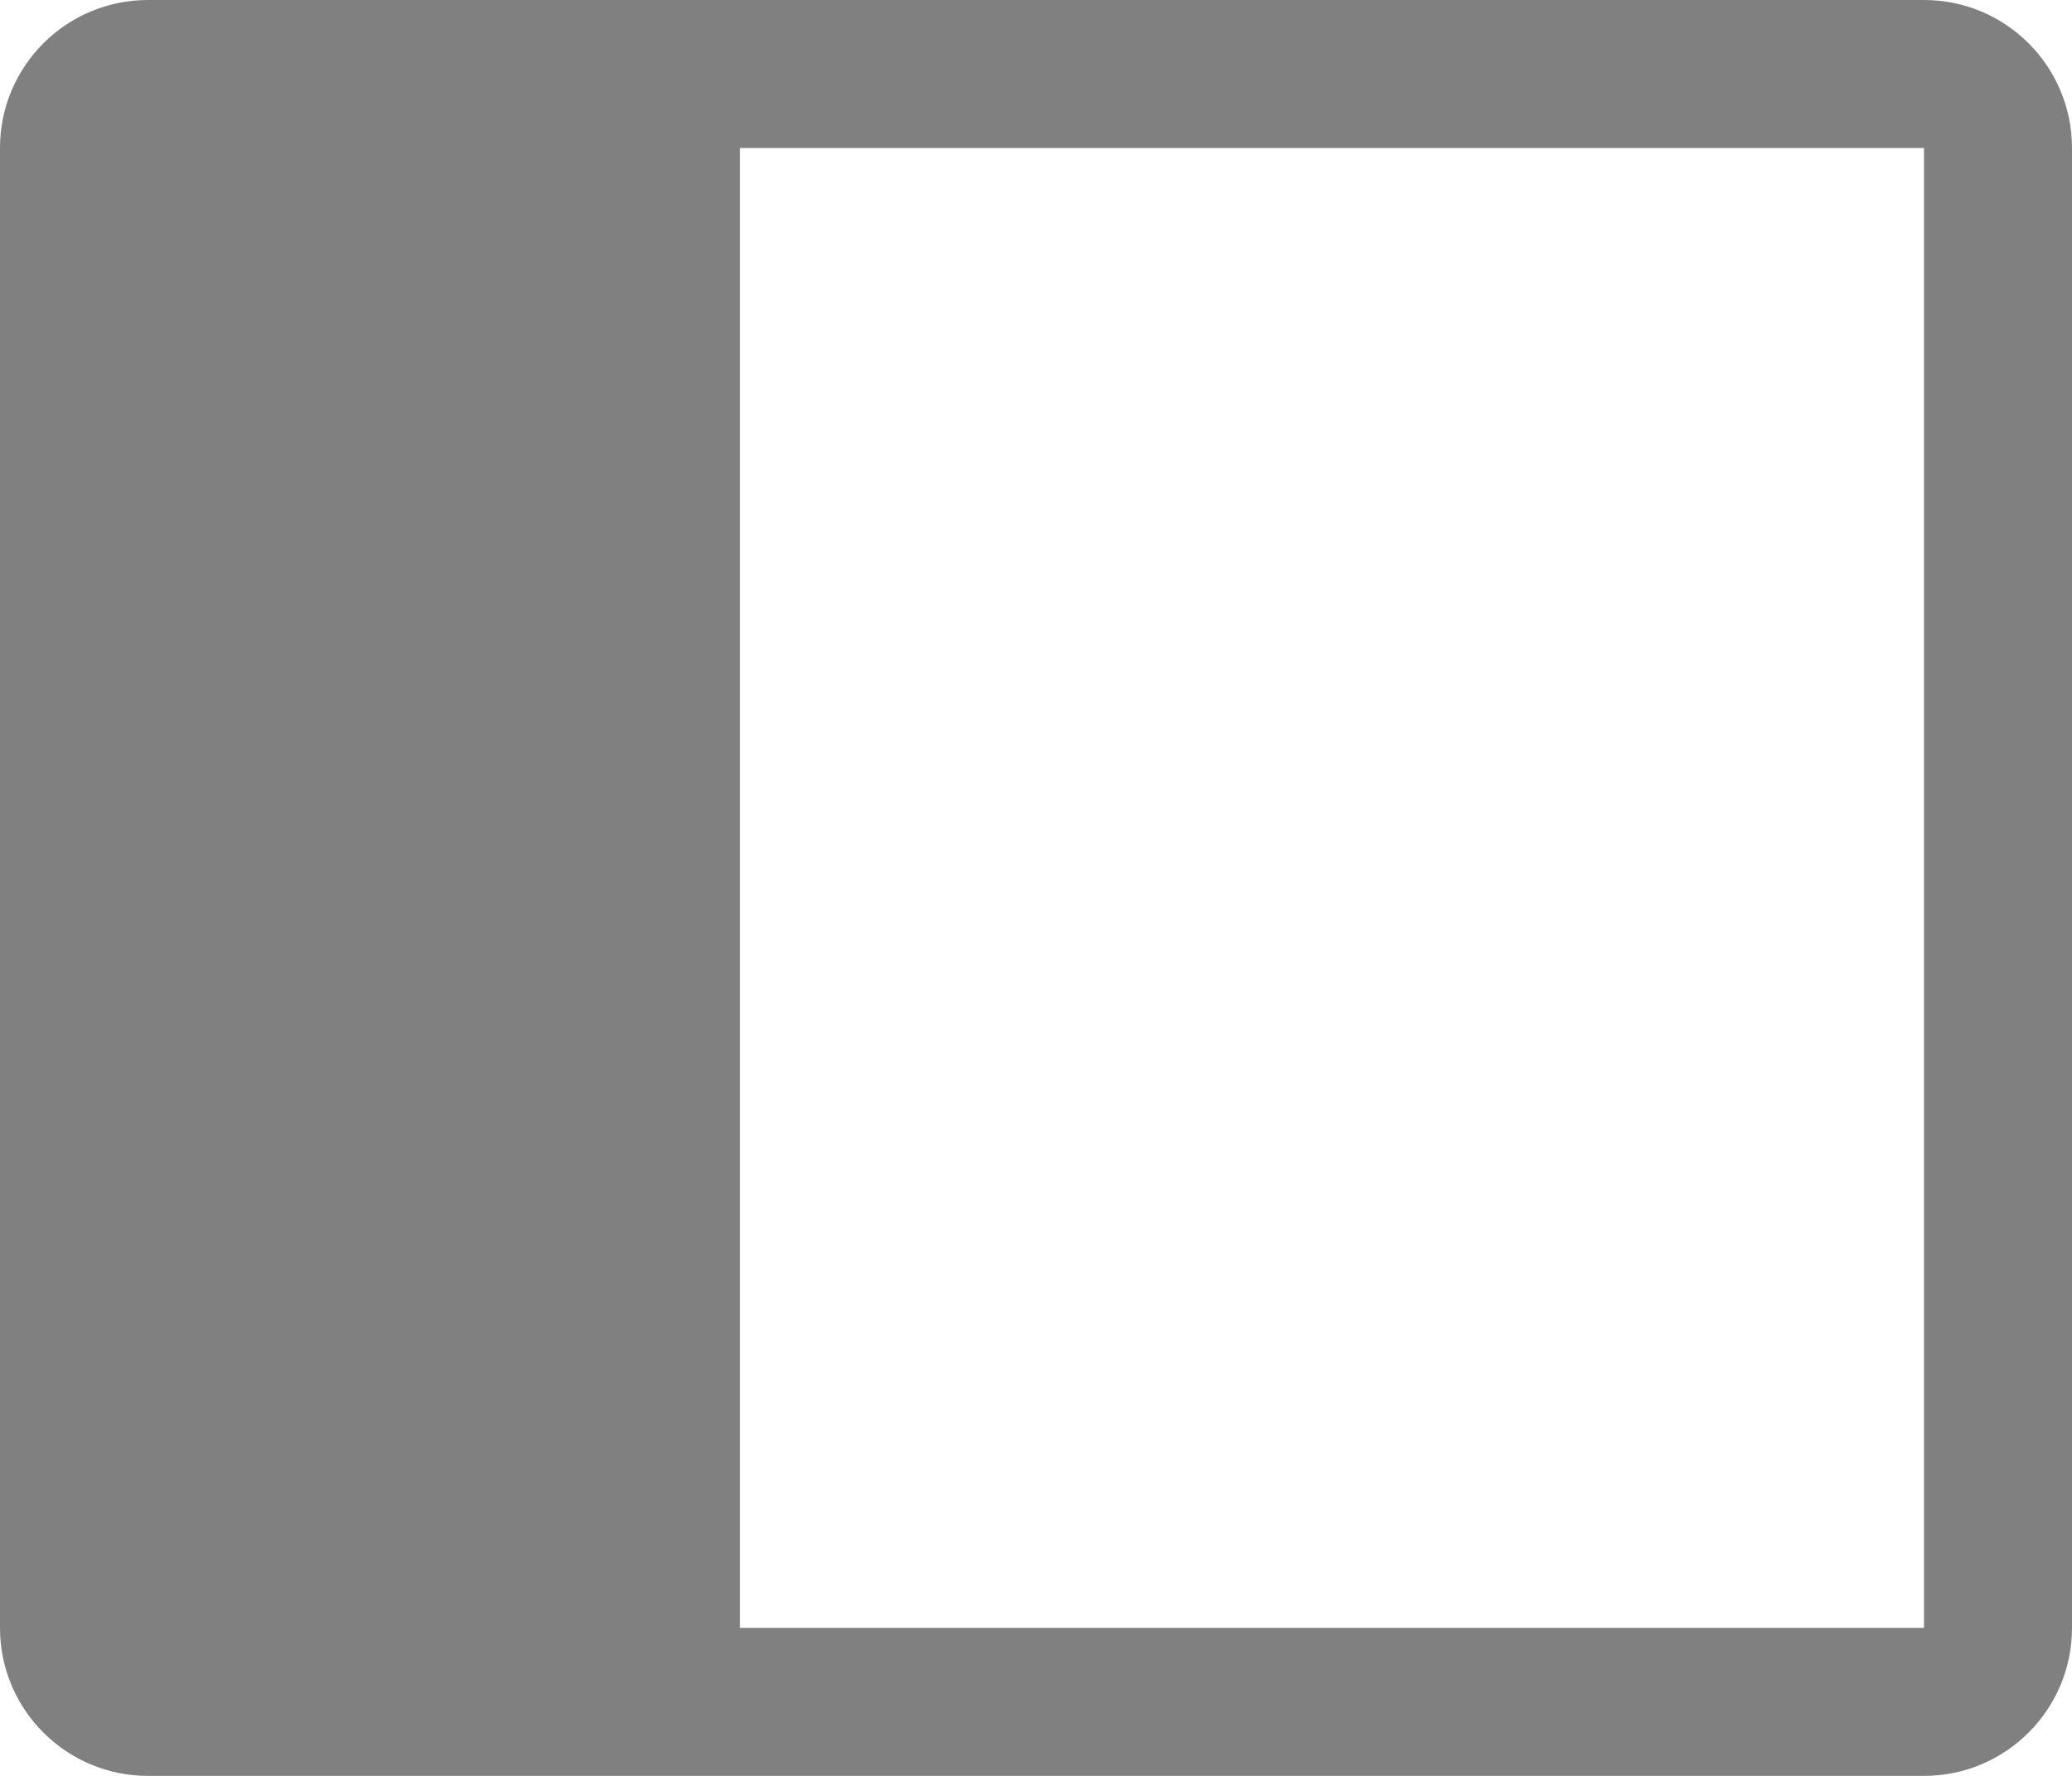
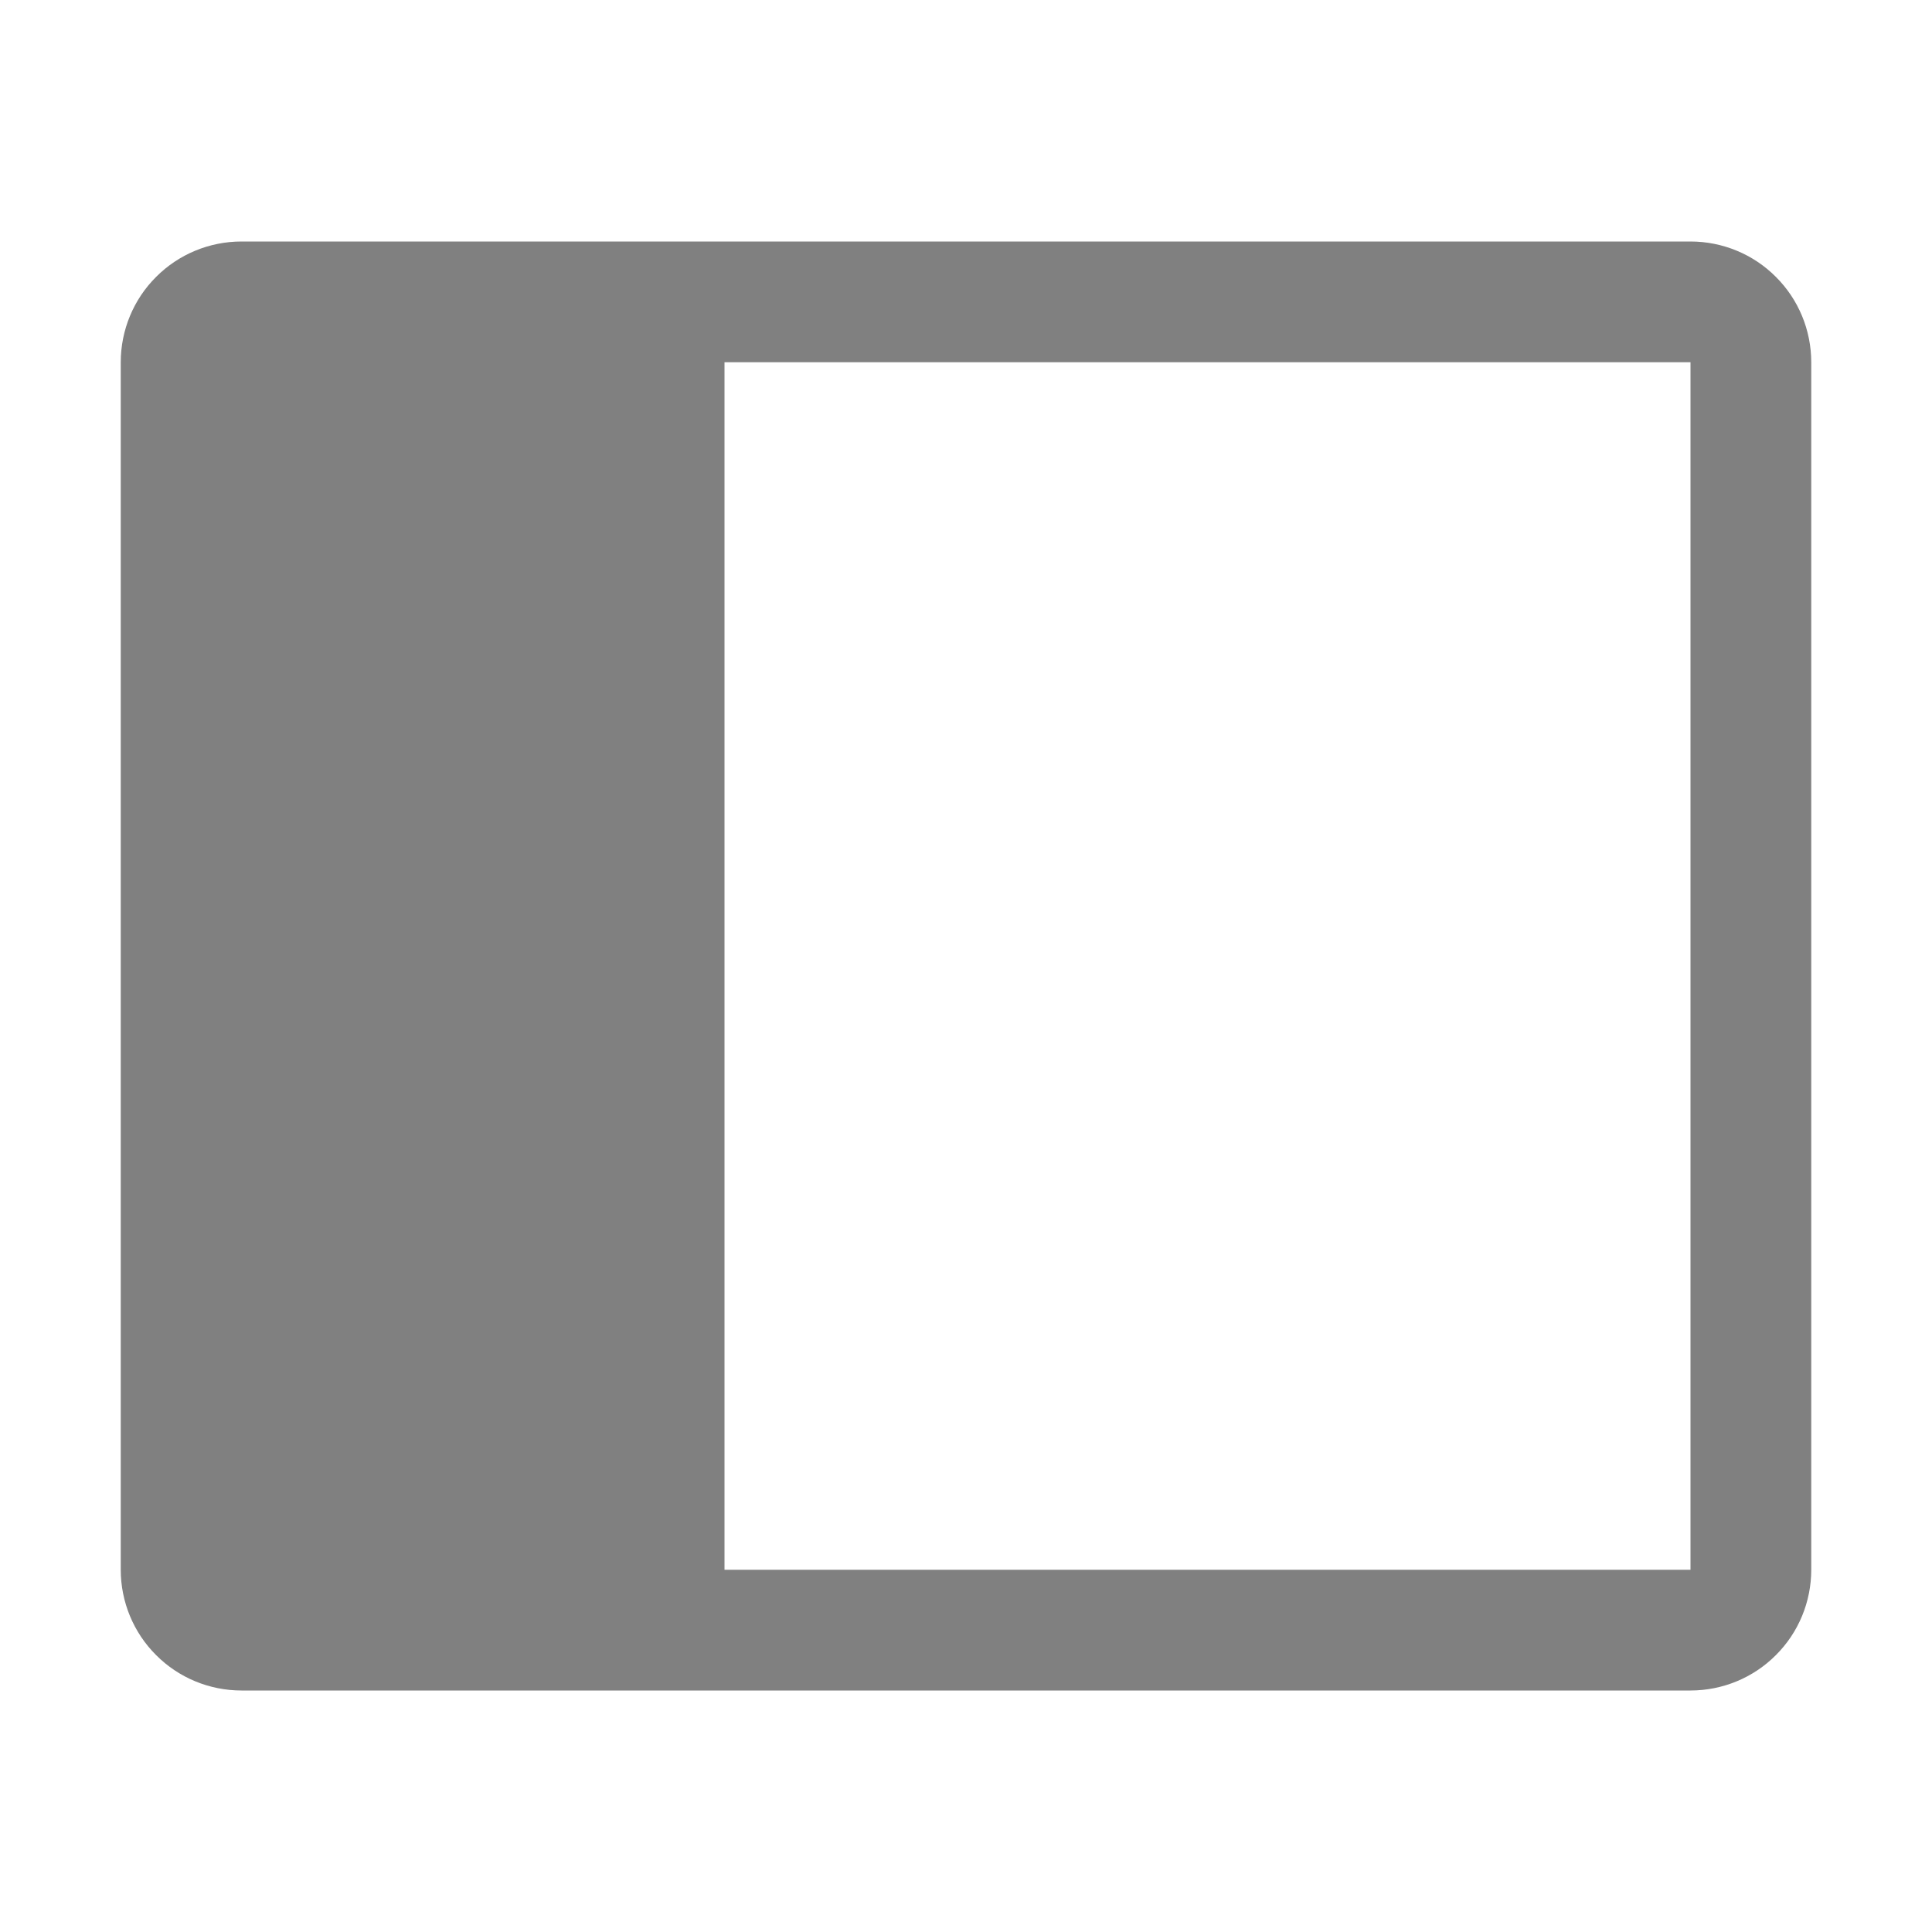
- <svg xmlns="http://www.w3.org/2000/svg" width="14" height="12" fill="none" viewBox="0 0 14 12">
-   <path fill="#808080" d="M13 0H1a1 1 0 0 0-1 1v10a1 1 0 0 0 1 1h12a1 1 0 0 0 1-1V1a1 1 0 0 0-1-1Zm0 11H5V1h8v10Z" />
+ <svg xmlns="http://www.w3.org/2000/svg" width="16" height="16" viewBox="0 0 16 16" fill="none">
+   <path d="M14 2H2C1.735 2 1.48 2.105 1.293 2.293C1.105 2.48 1 2.735 1 3V13C1 13.265 1.105 13.52 1.293 13.707C1.48 13.895 1.735 14 2 14H14C14.265 14 14.52 13.895 14.707 13.707C14.895 13.52 15 13.265 15 13V3C15 2.735 14.895 2.48 14.707 2.293C14.52 2.105 14.265 2 14 2ZM14 13H6V3H14V13Z" fill="#808080" />
</svg>
